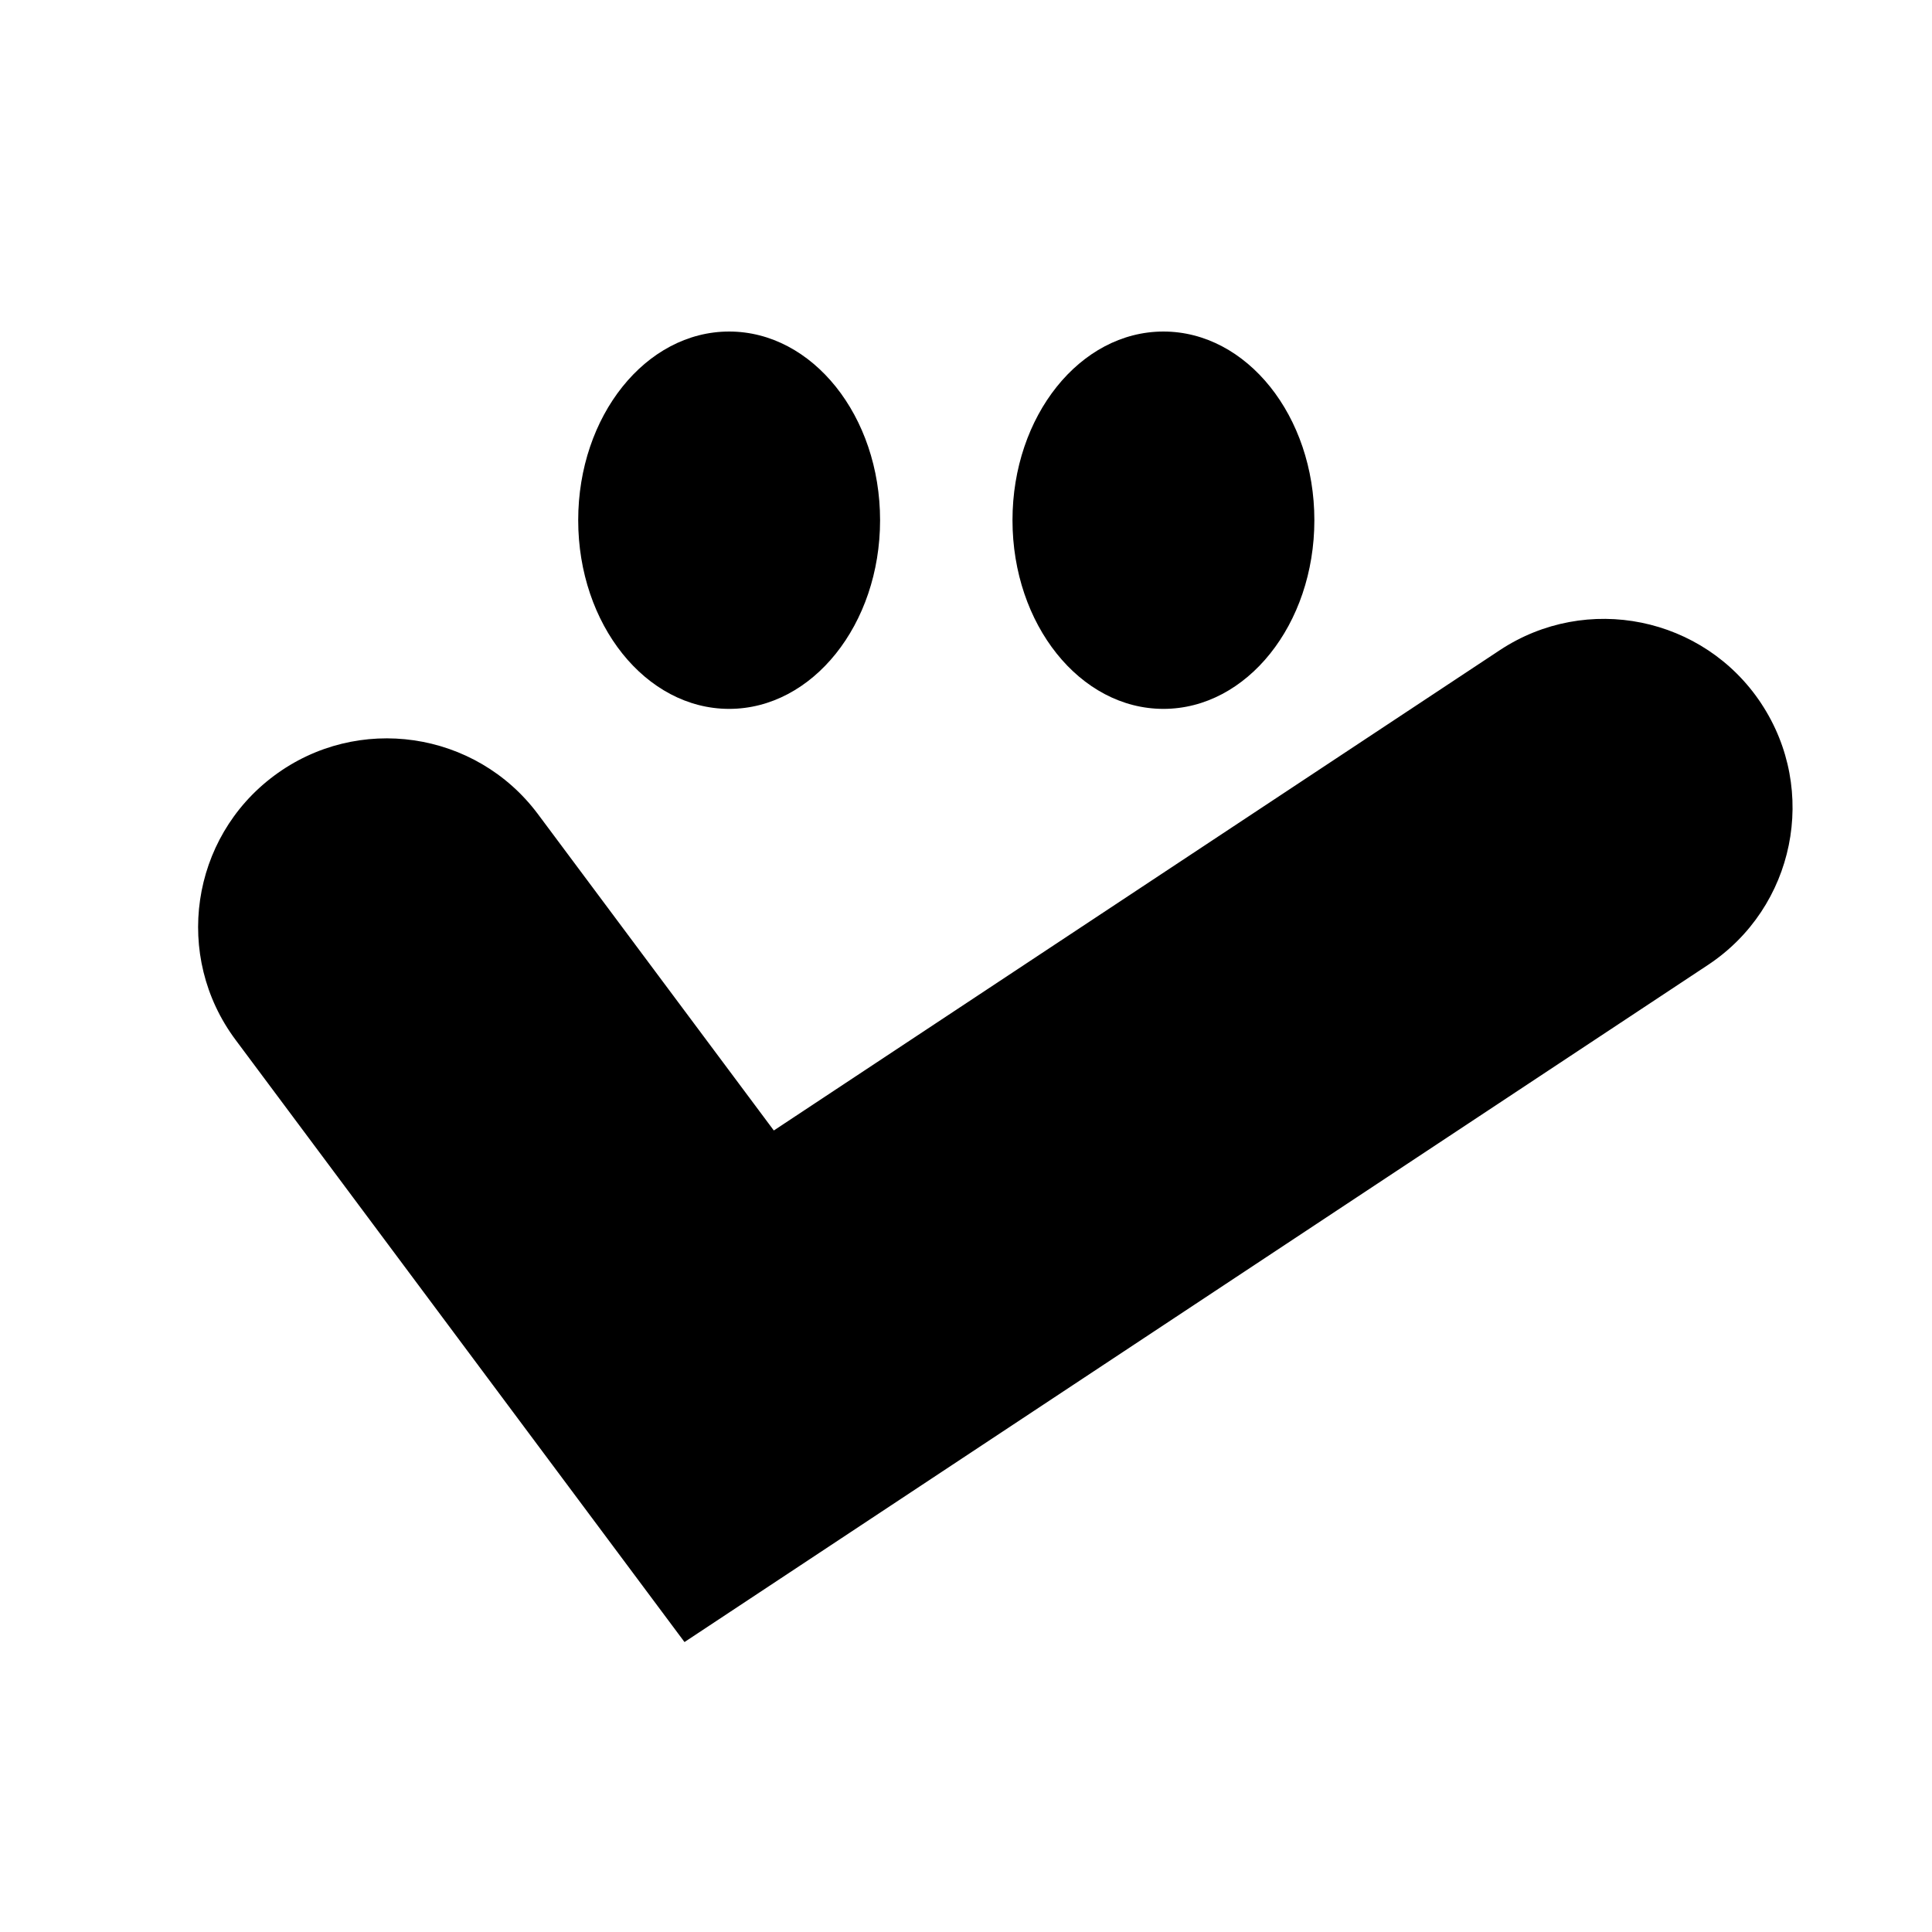
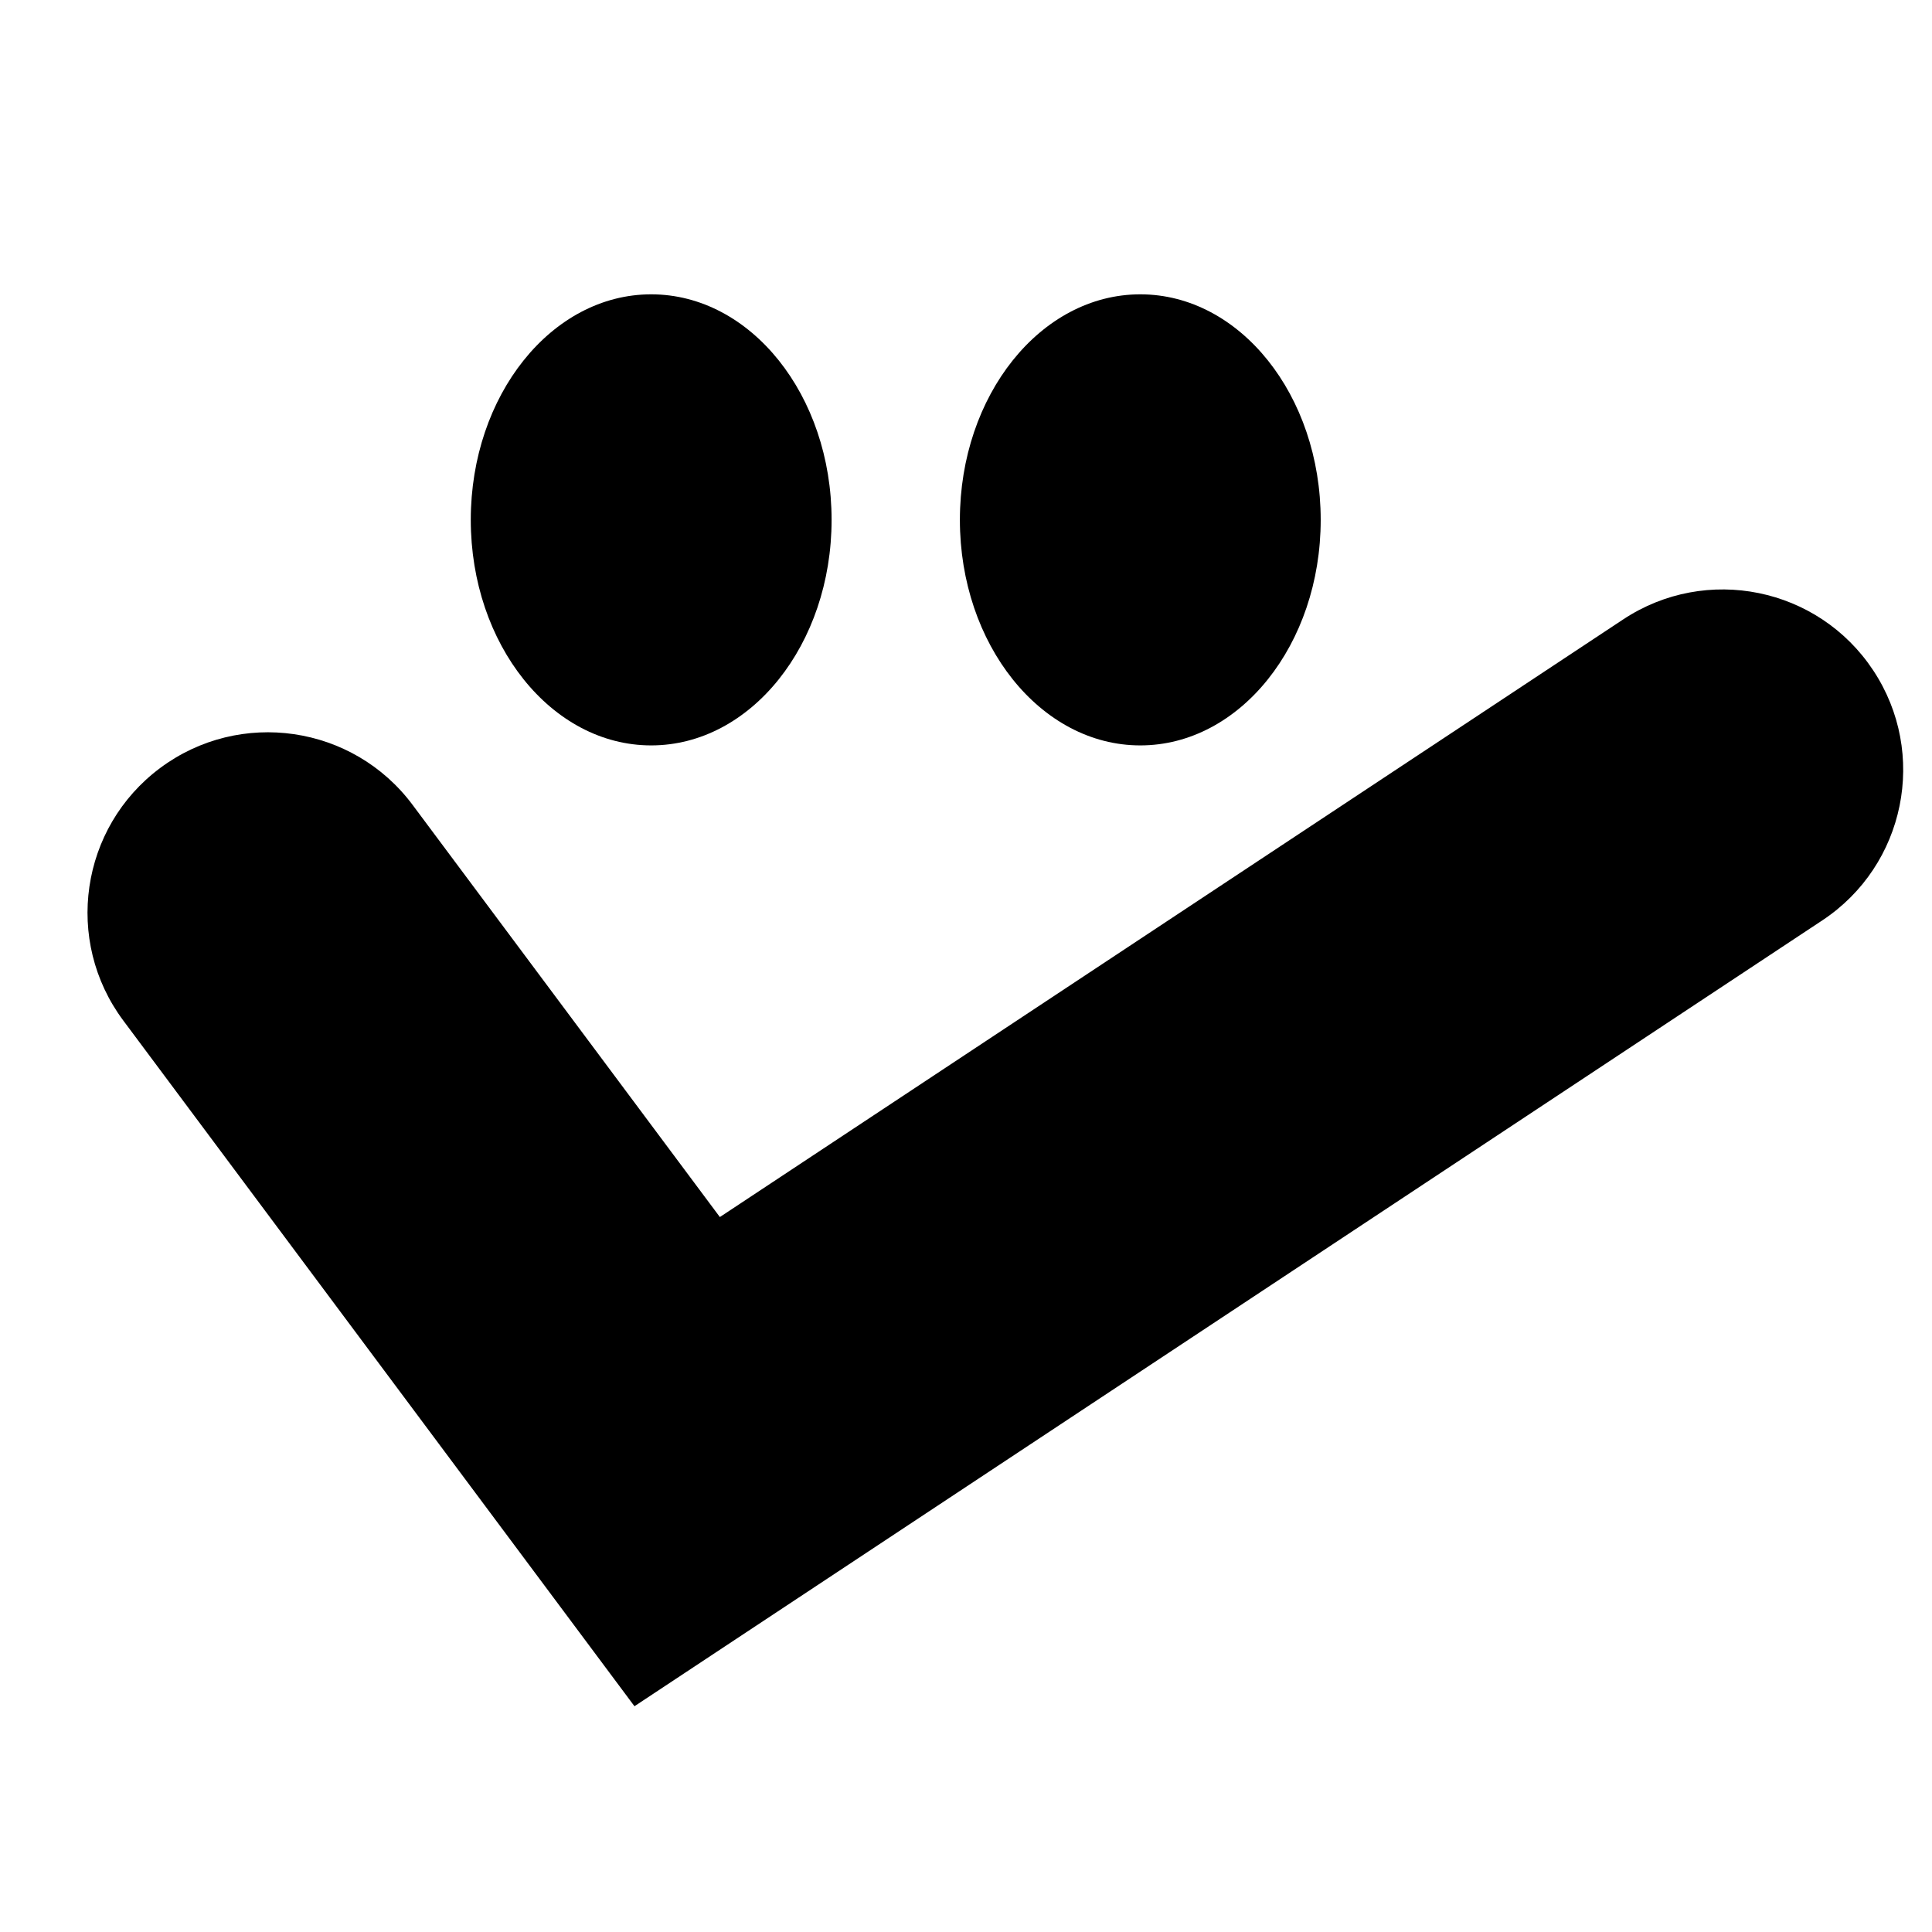
<svg xmlns="http://www.w3.org/2000/svg" id="_레이어_1" data-name="레이어 1" width="512" height="512" viewBox="0 0 512 512">
-   <path d="M466.74,186.42c-15.24-23.03-46.26-29.34-69.29-14.11l-192.38,127.28-62.48-83.8c-16.5-22.14-47.83-26.71-69.97-10.2-22.14,16.5-26.71,47.83-10.2,69.97l118.98,159.6,271.23-179.44c23.03-15.24,29.35-46.26,14.11-69.29Z" />
-   <ellipse cx="193.23" cy="137.86" rx="40" ry="50" />
-   <ellipse cx="308.32" cy="137.86" rx="40" ry="50" />
+   <path d="M496.42,177.65c-14.57-22.03-44.24-28.07-66.26-13.5l-239.39,158.38-81.43-109.23c-15.78-21.17-45.74-25.54-66.91-9.76-21.17,15.78-25.54,45.74-9.76,66.91l135.47,181.72,314.79-208.26c22.02-14.57,28.07-44.24,13.49-66.26Z" />
+   <ellipse cx="172.57" cy="137.77" rx="47.81" ry="59.77" />
+   <ellipse cx="302.19" cy="137.77" rx="47.81" ry="59.77" />
</svg>
